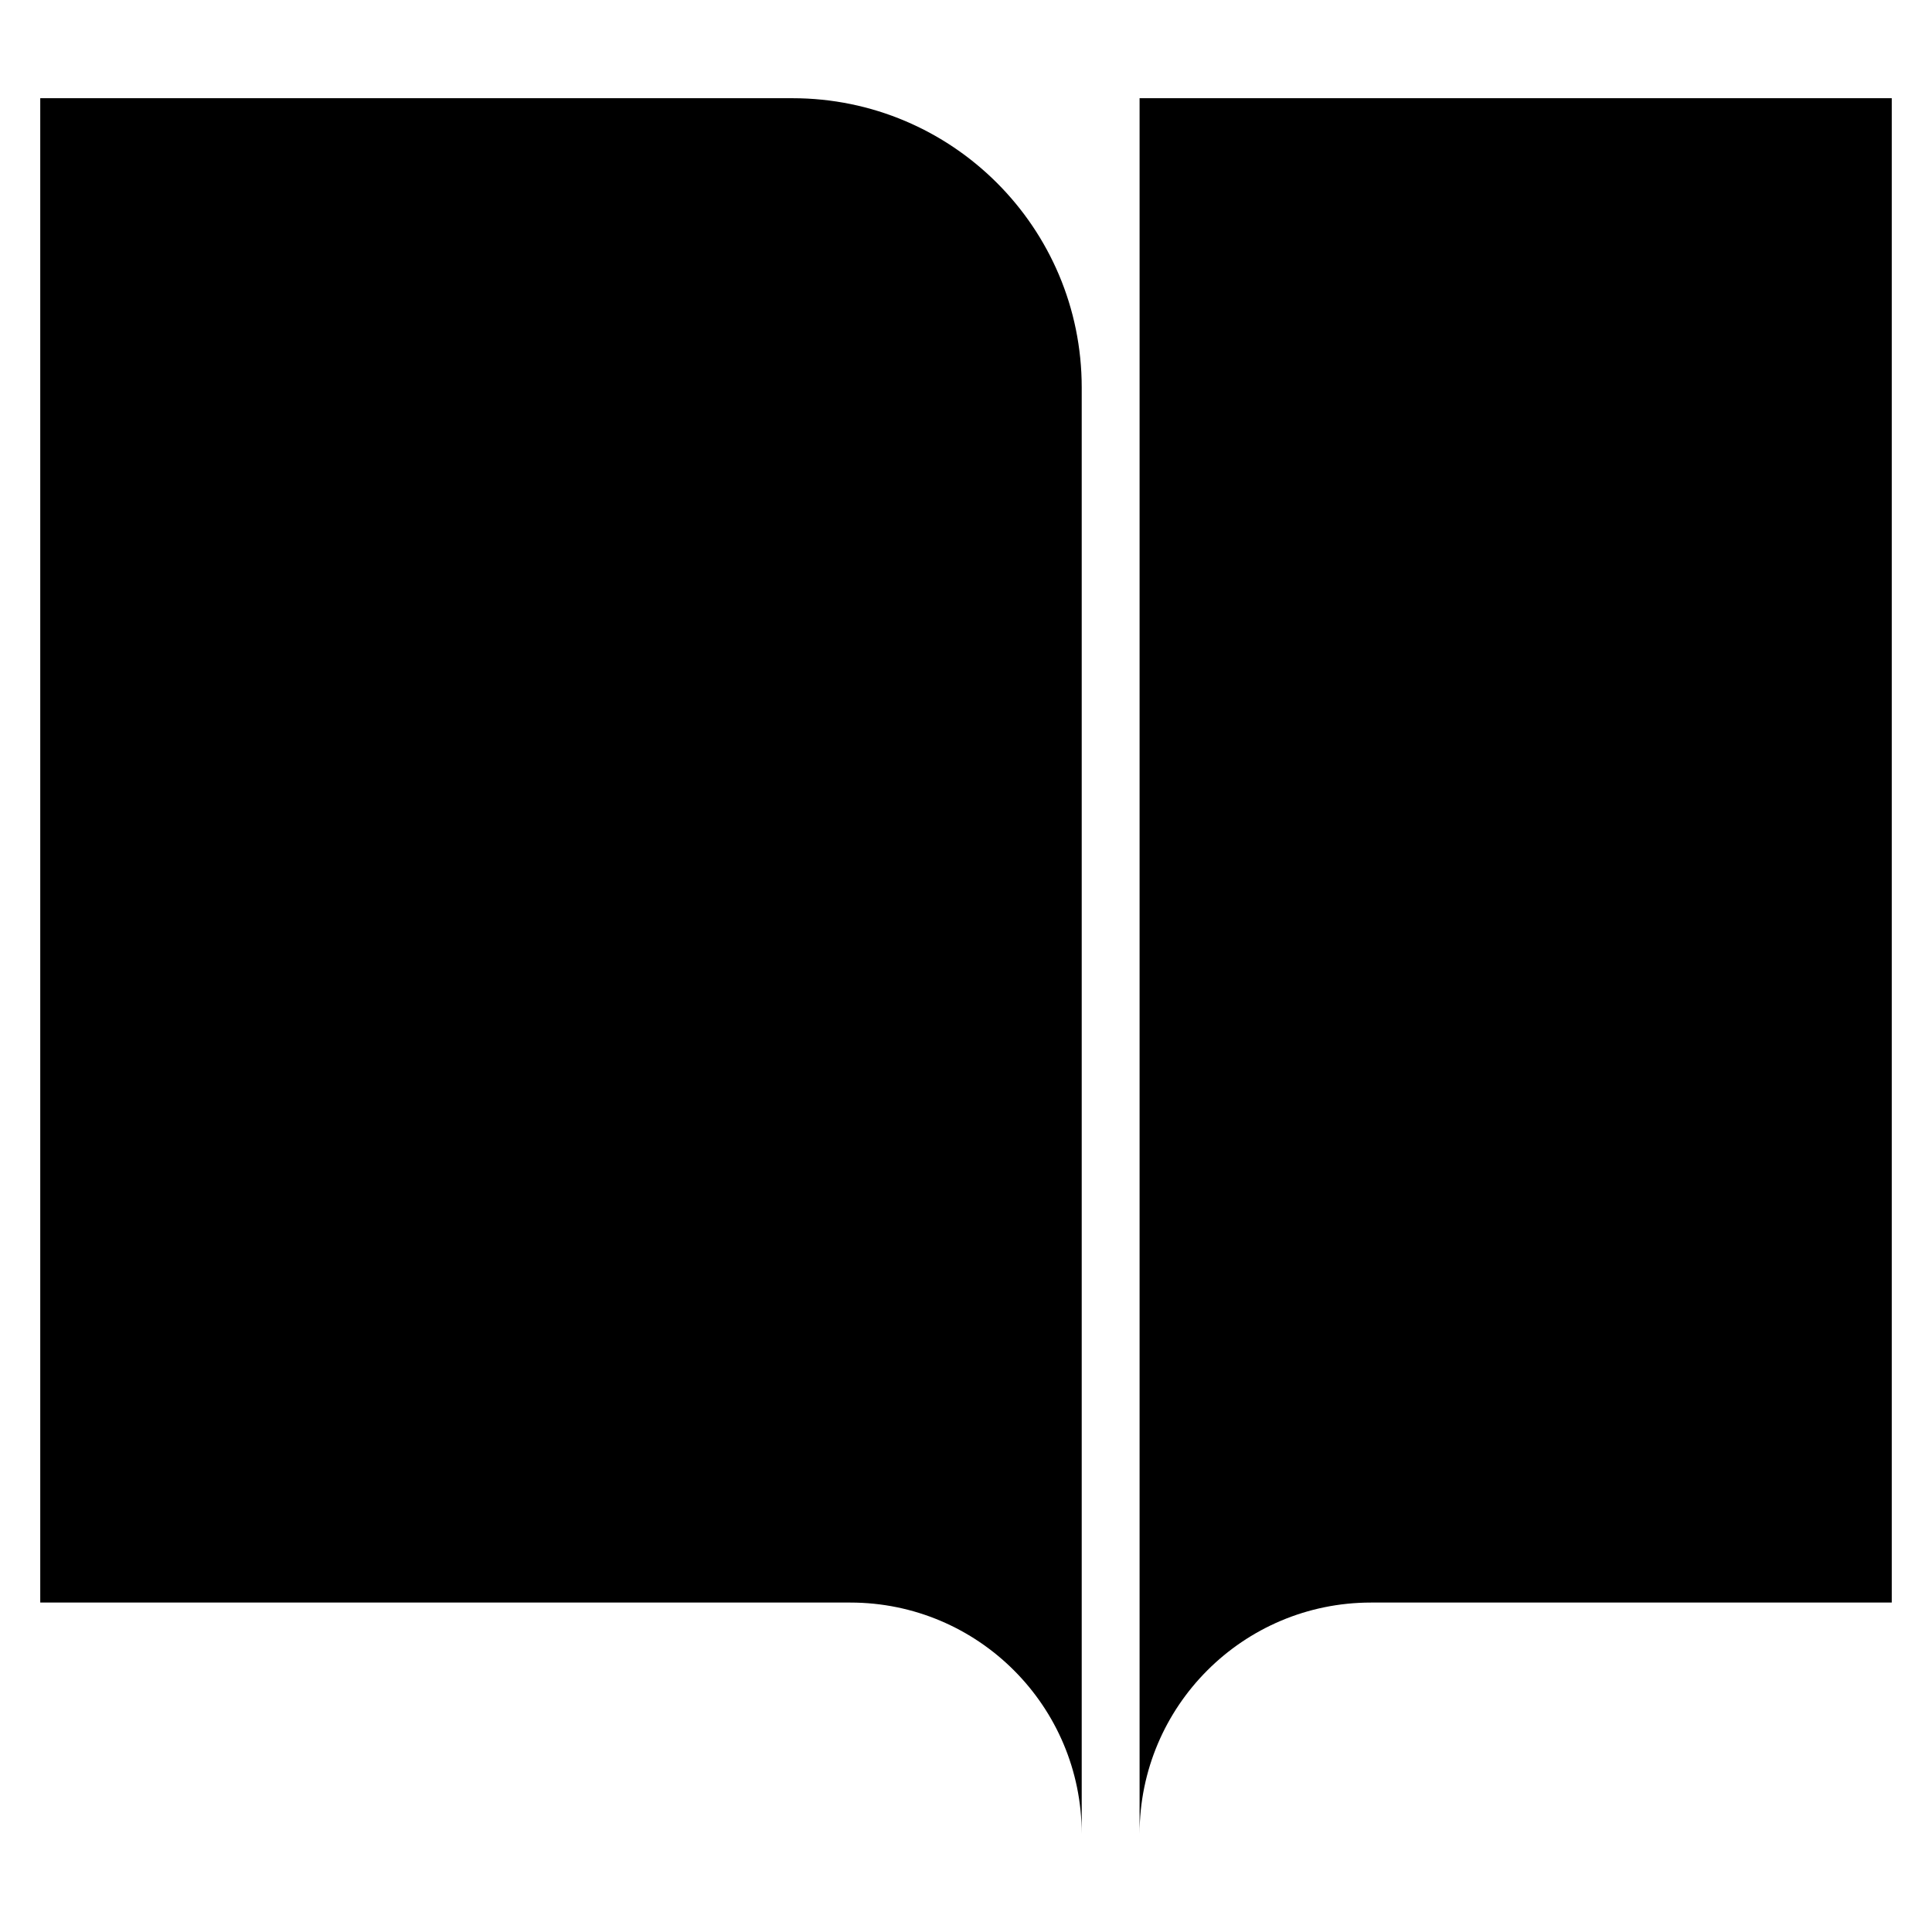
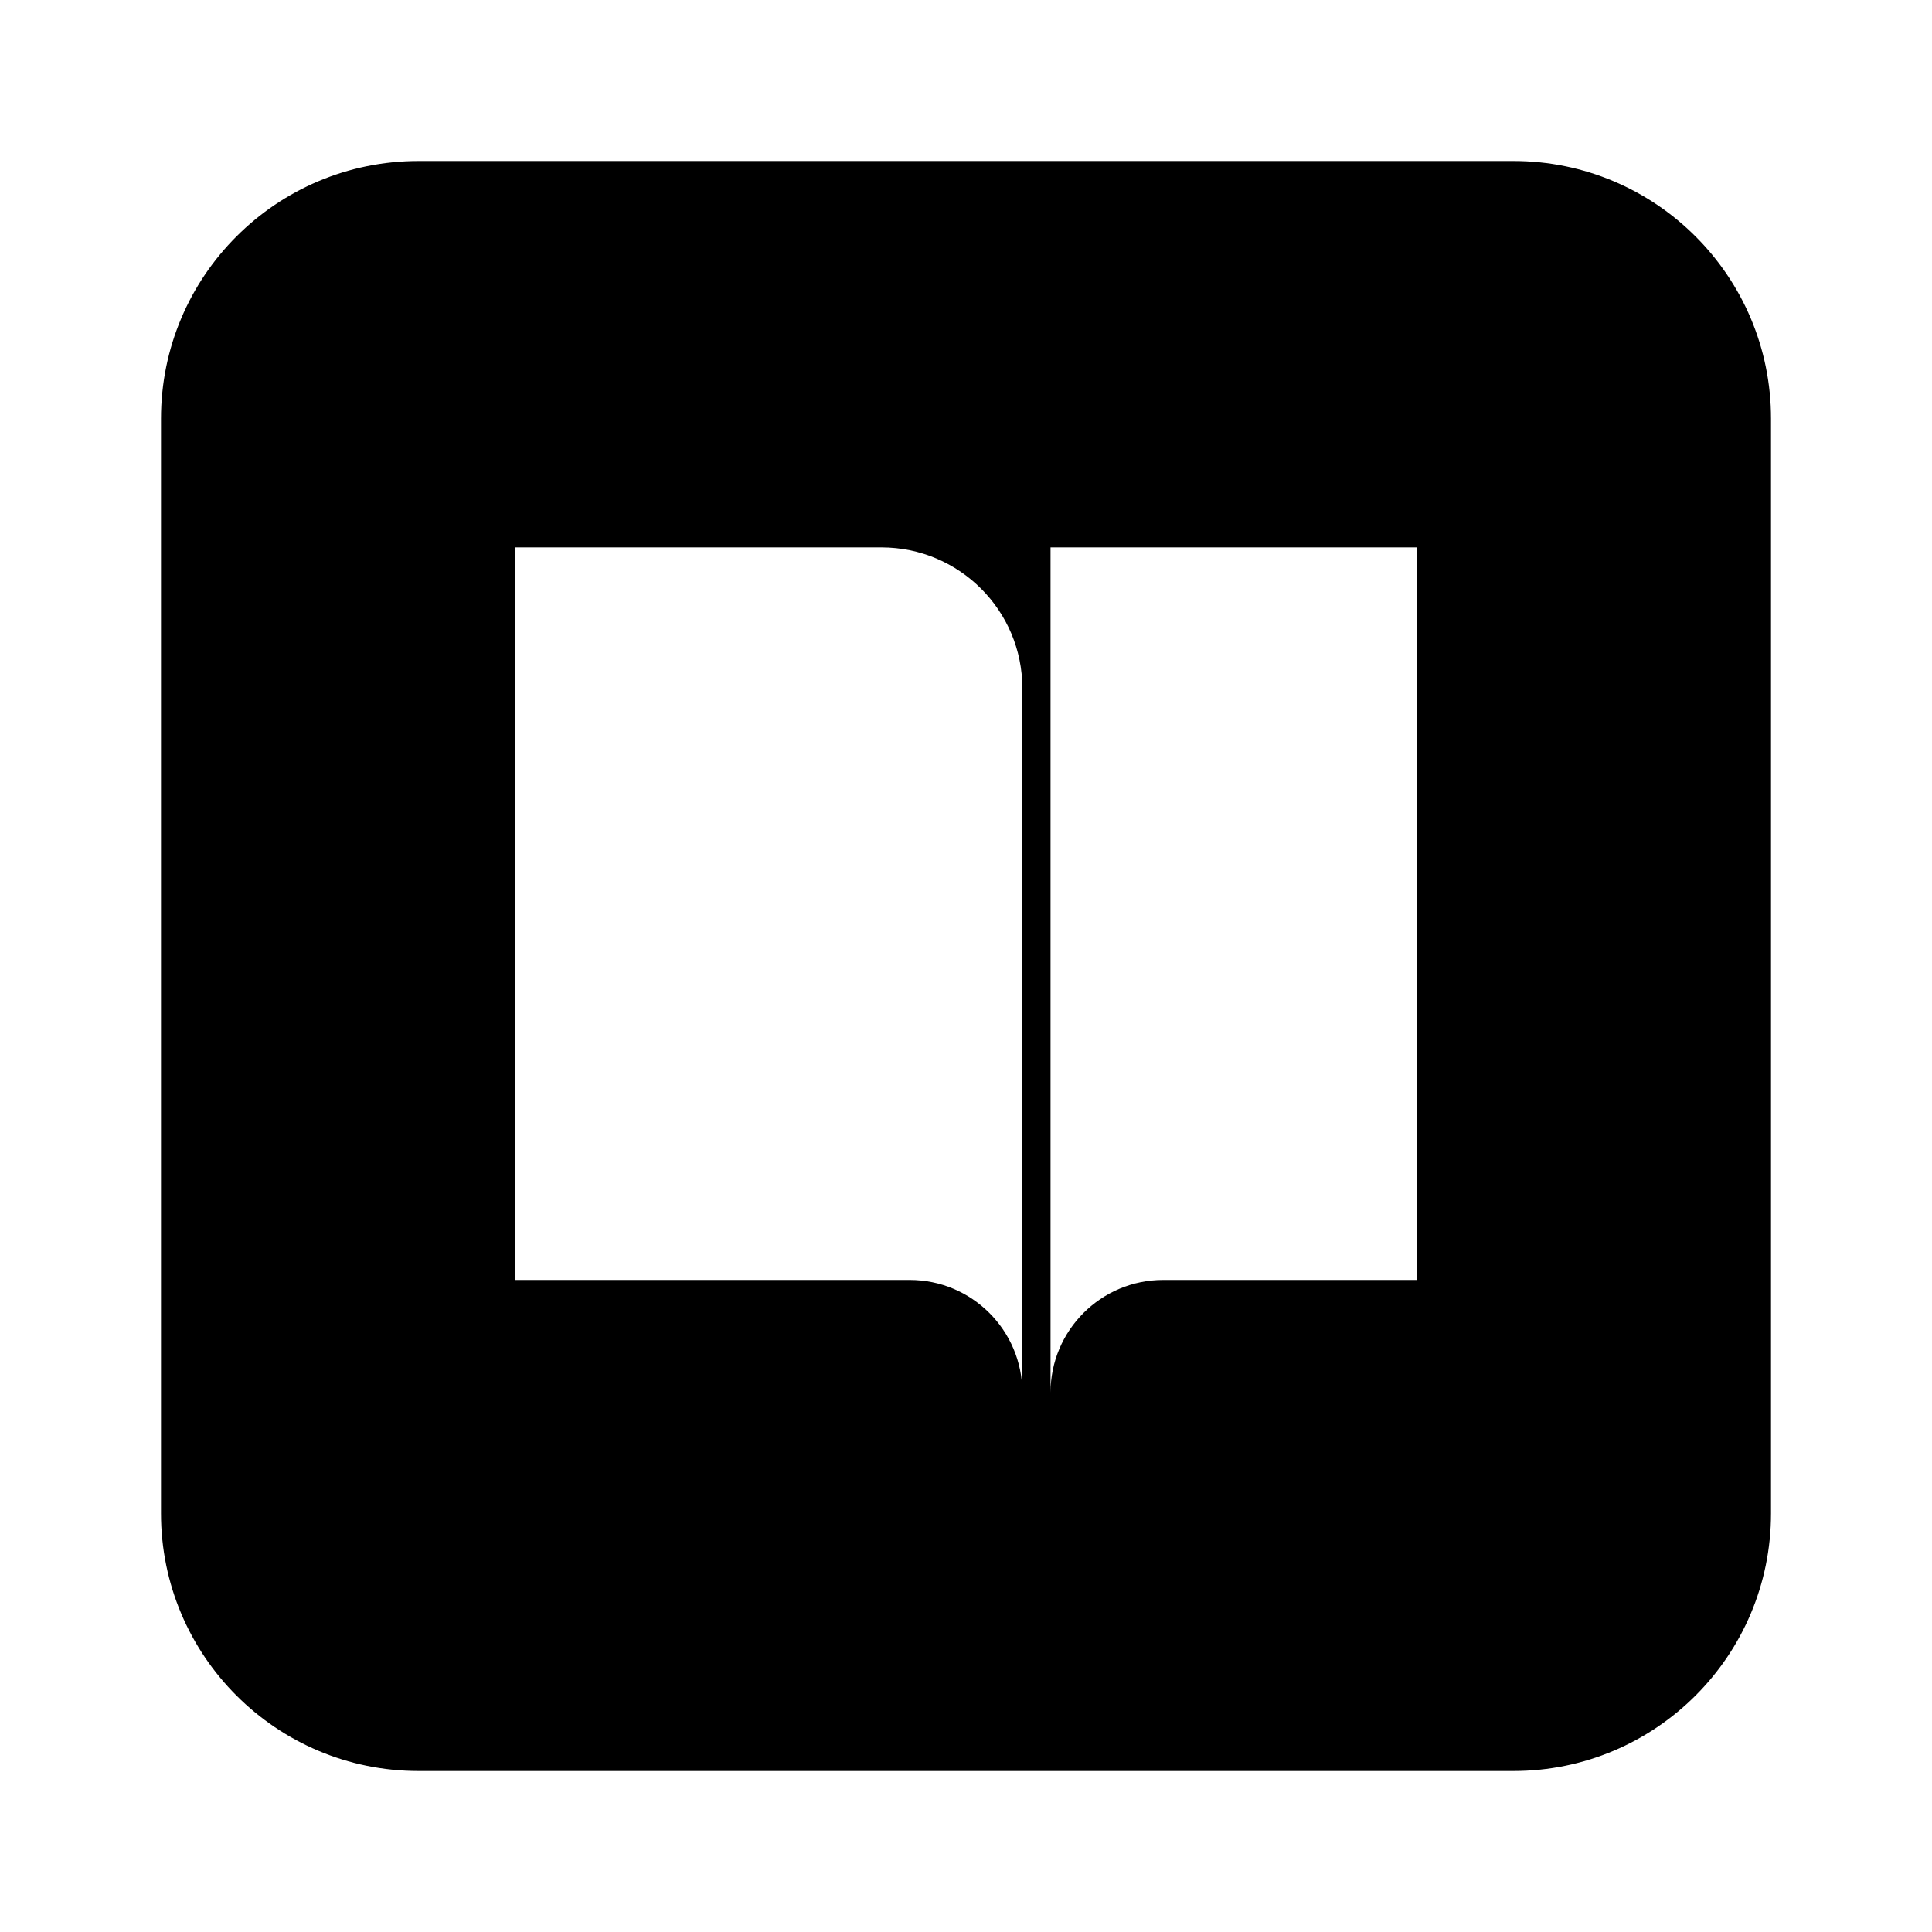
<svg xmlns="http://www.w3.org/2000/svg" viewBox="0 0 24 24">
-   <path fill="#000" transform="translate(0.5 1.22) scale(0.71875) translate(-16 -18)" d="M16 18h13a5 5 0 0 1 5 5v25a4 4 0 0 0-4-4H16zM48 18H35v30a4 4 0 0 1 4-4h9z" />
+   <path fill="#000" fill-rule="evenodd" d="M2 5.2A3.2 3.2 0 0 1 5.2 2h13.6A3.2 3.2 0 0 1 22 5.2v13.6a3.2 3.2 0 0 1-3.2 3.2H5.2A3.2 3.2 0 0 1 2 18.8zm4.4 1.6h4.55a1.75 1.75 0 0 1 1.75 1.75v8.75a1.4 1.4 0 0 0-1.4-1.4H6.4zm11.2 0h-4.55v10.5a1.4 1.4 0 0 1 1.4-1.4h3.15z" />
</svg>
